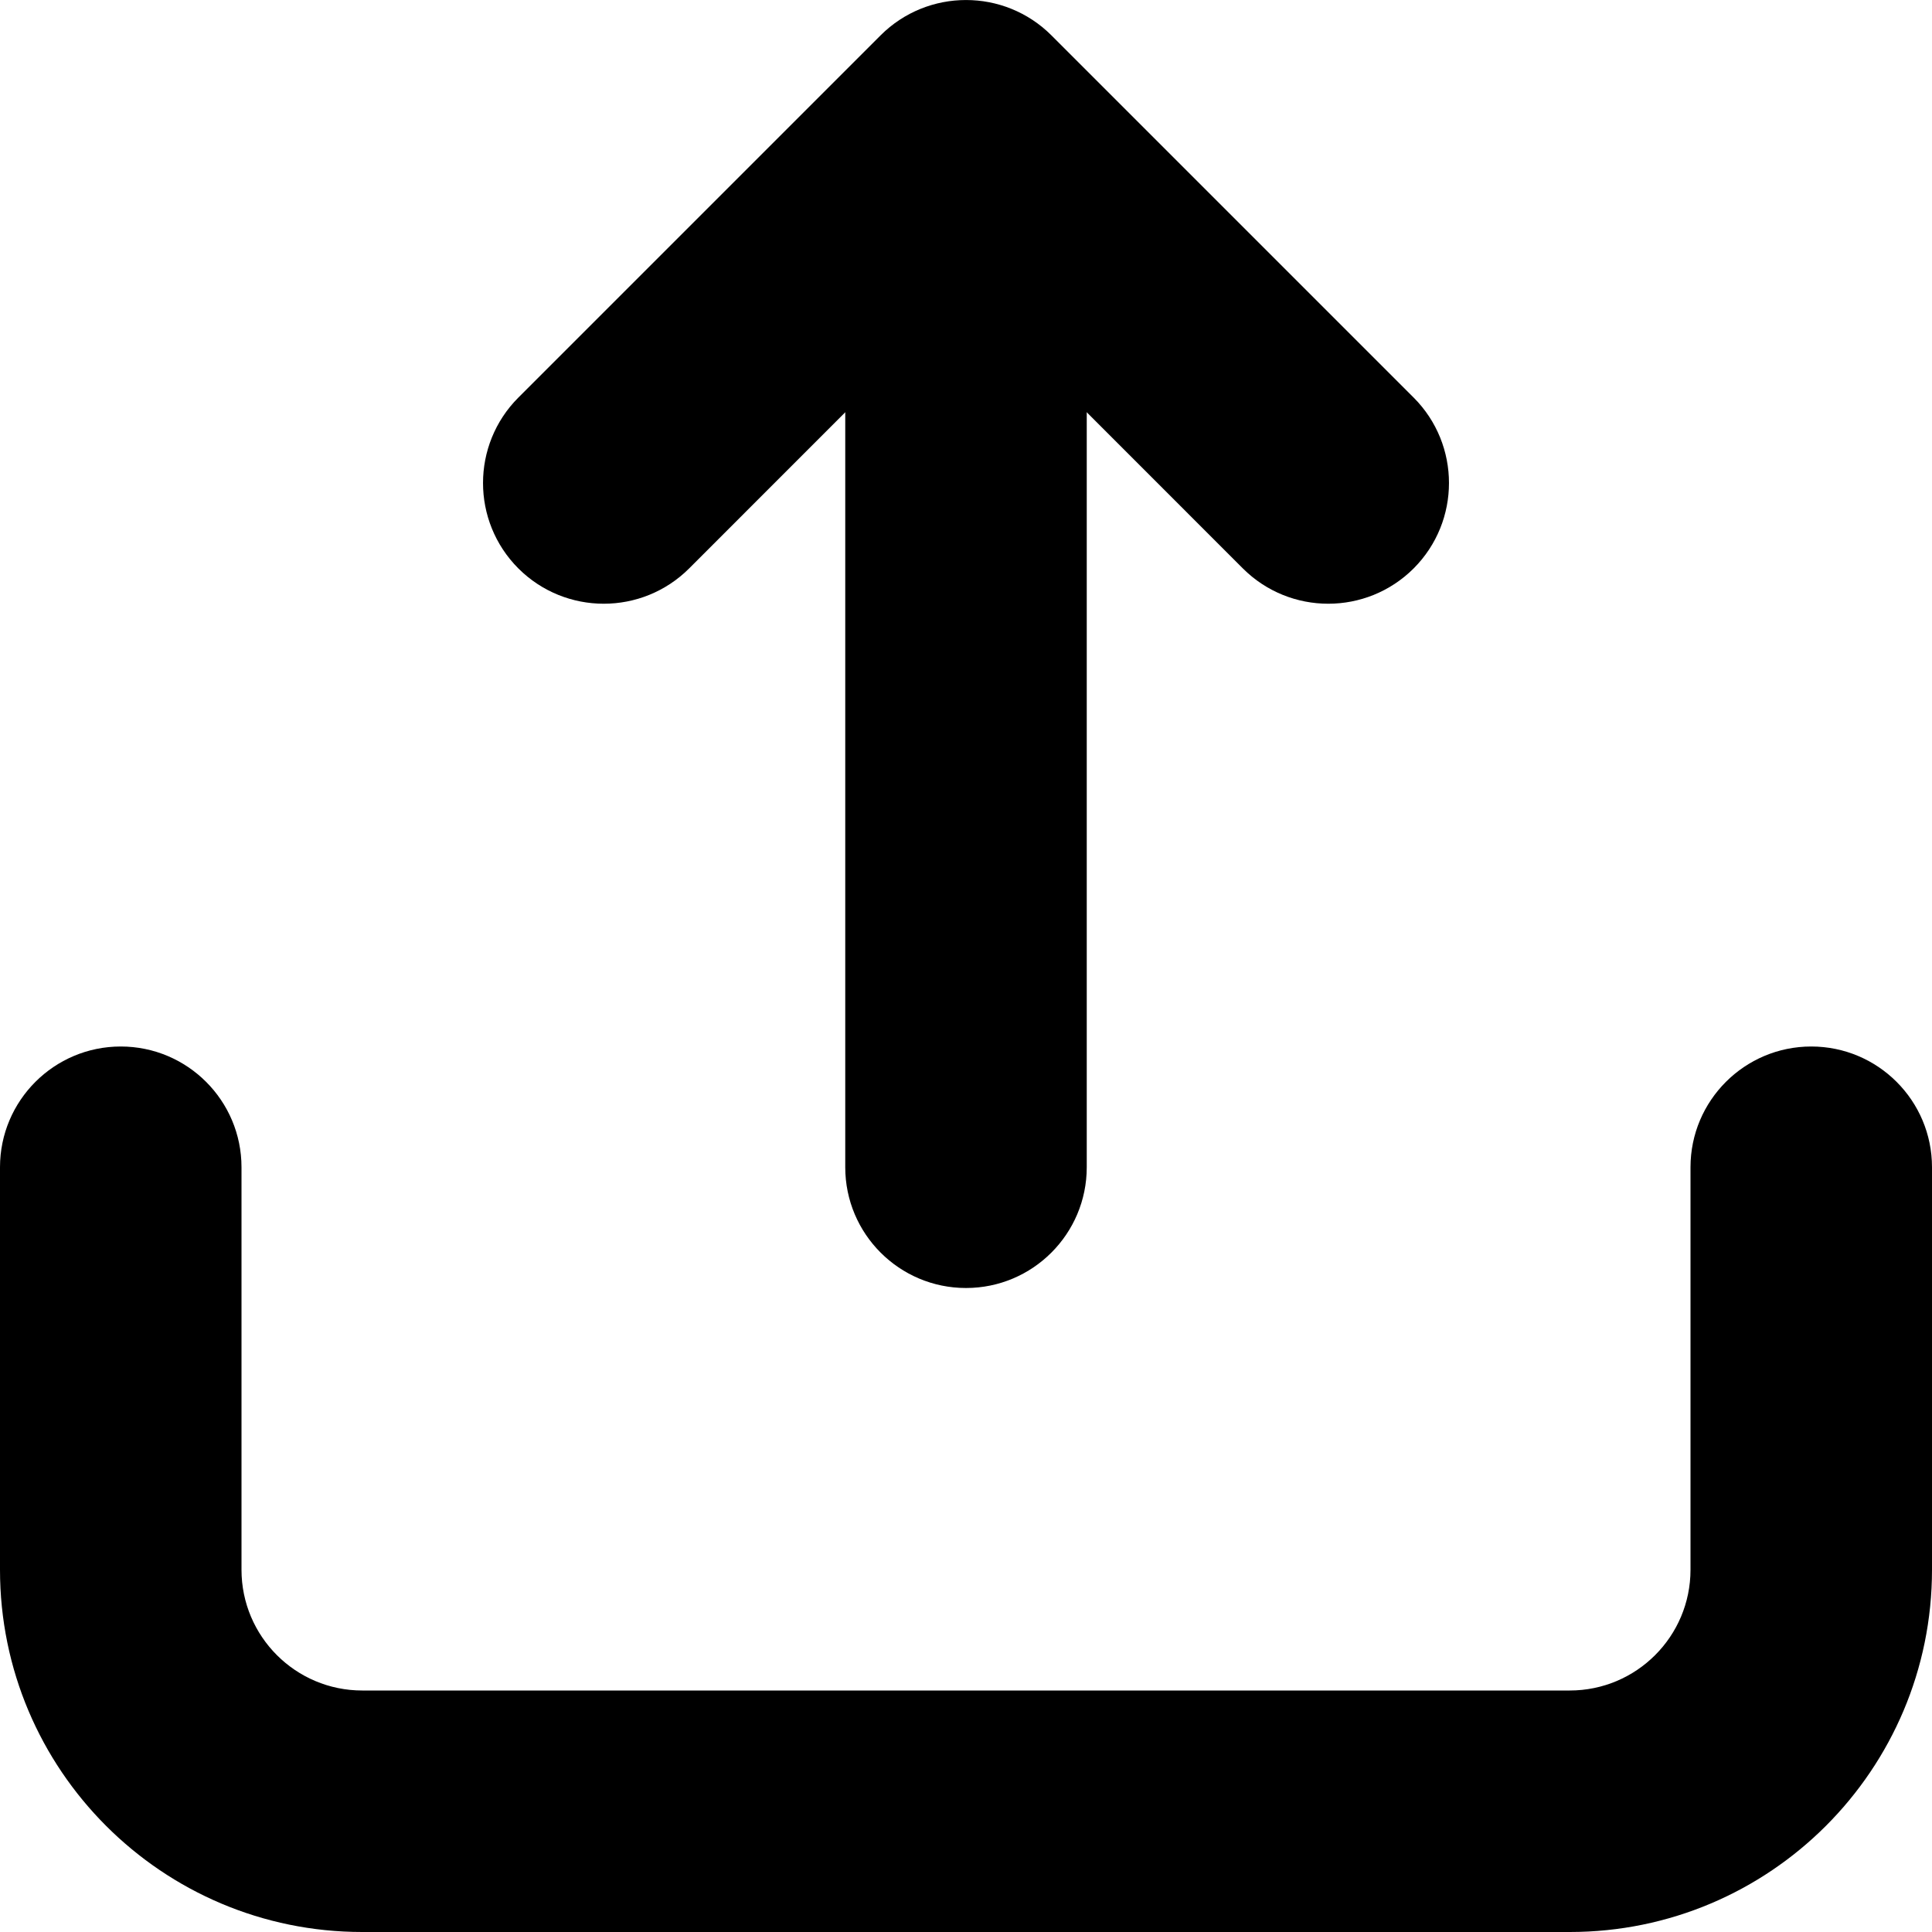
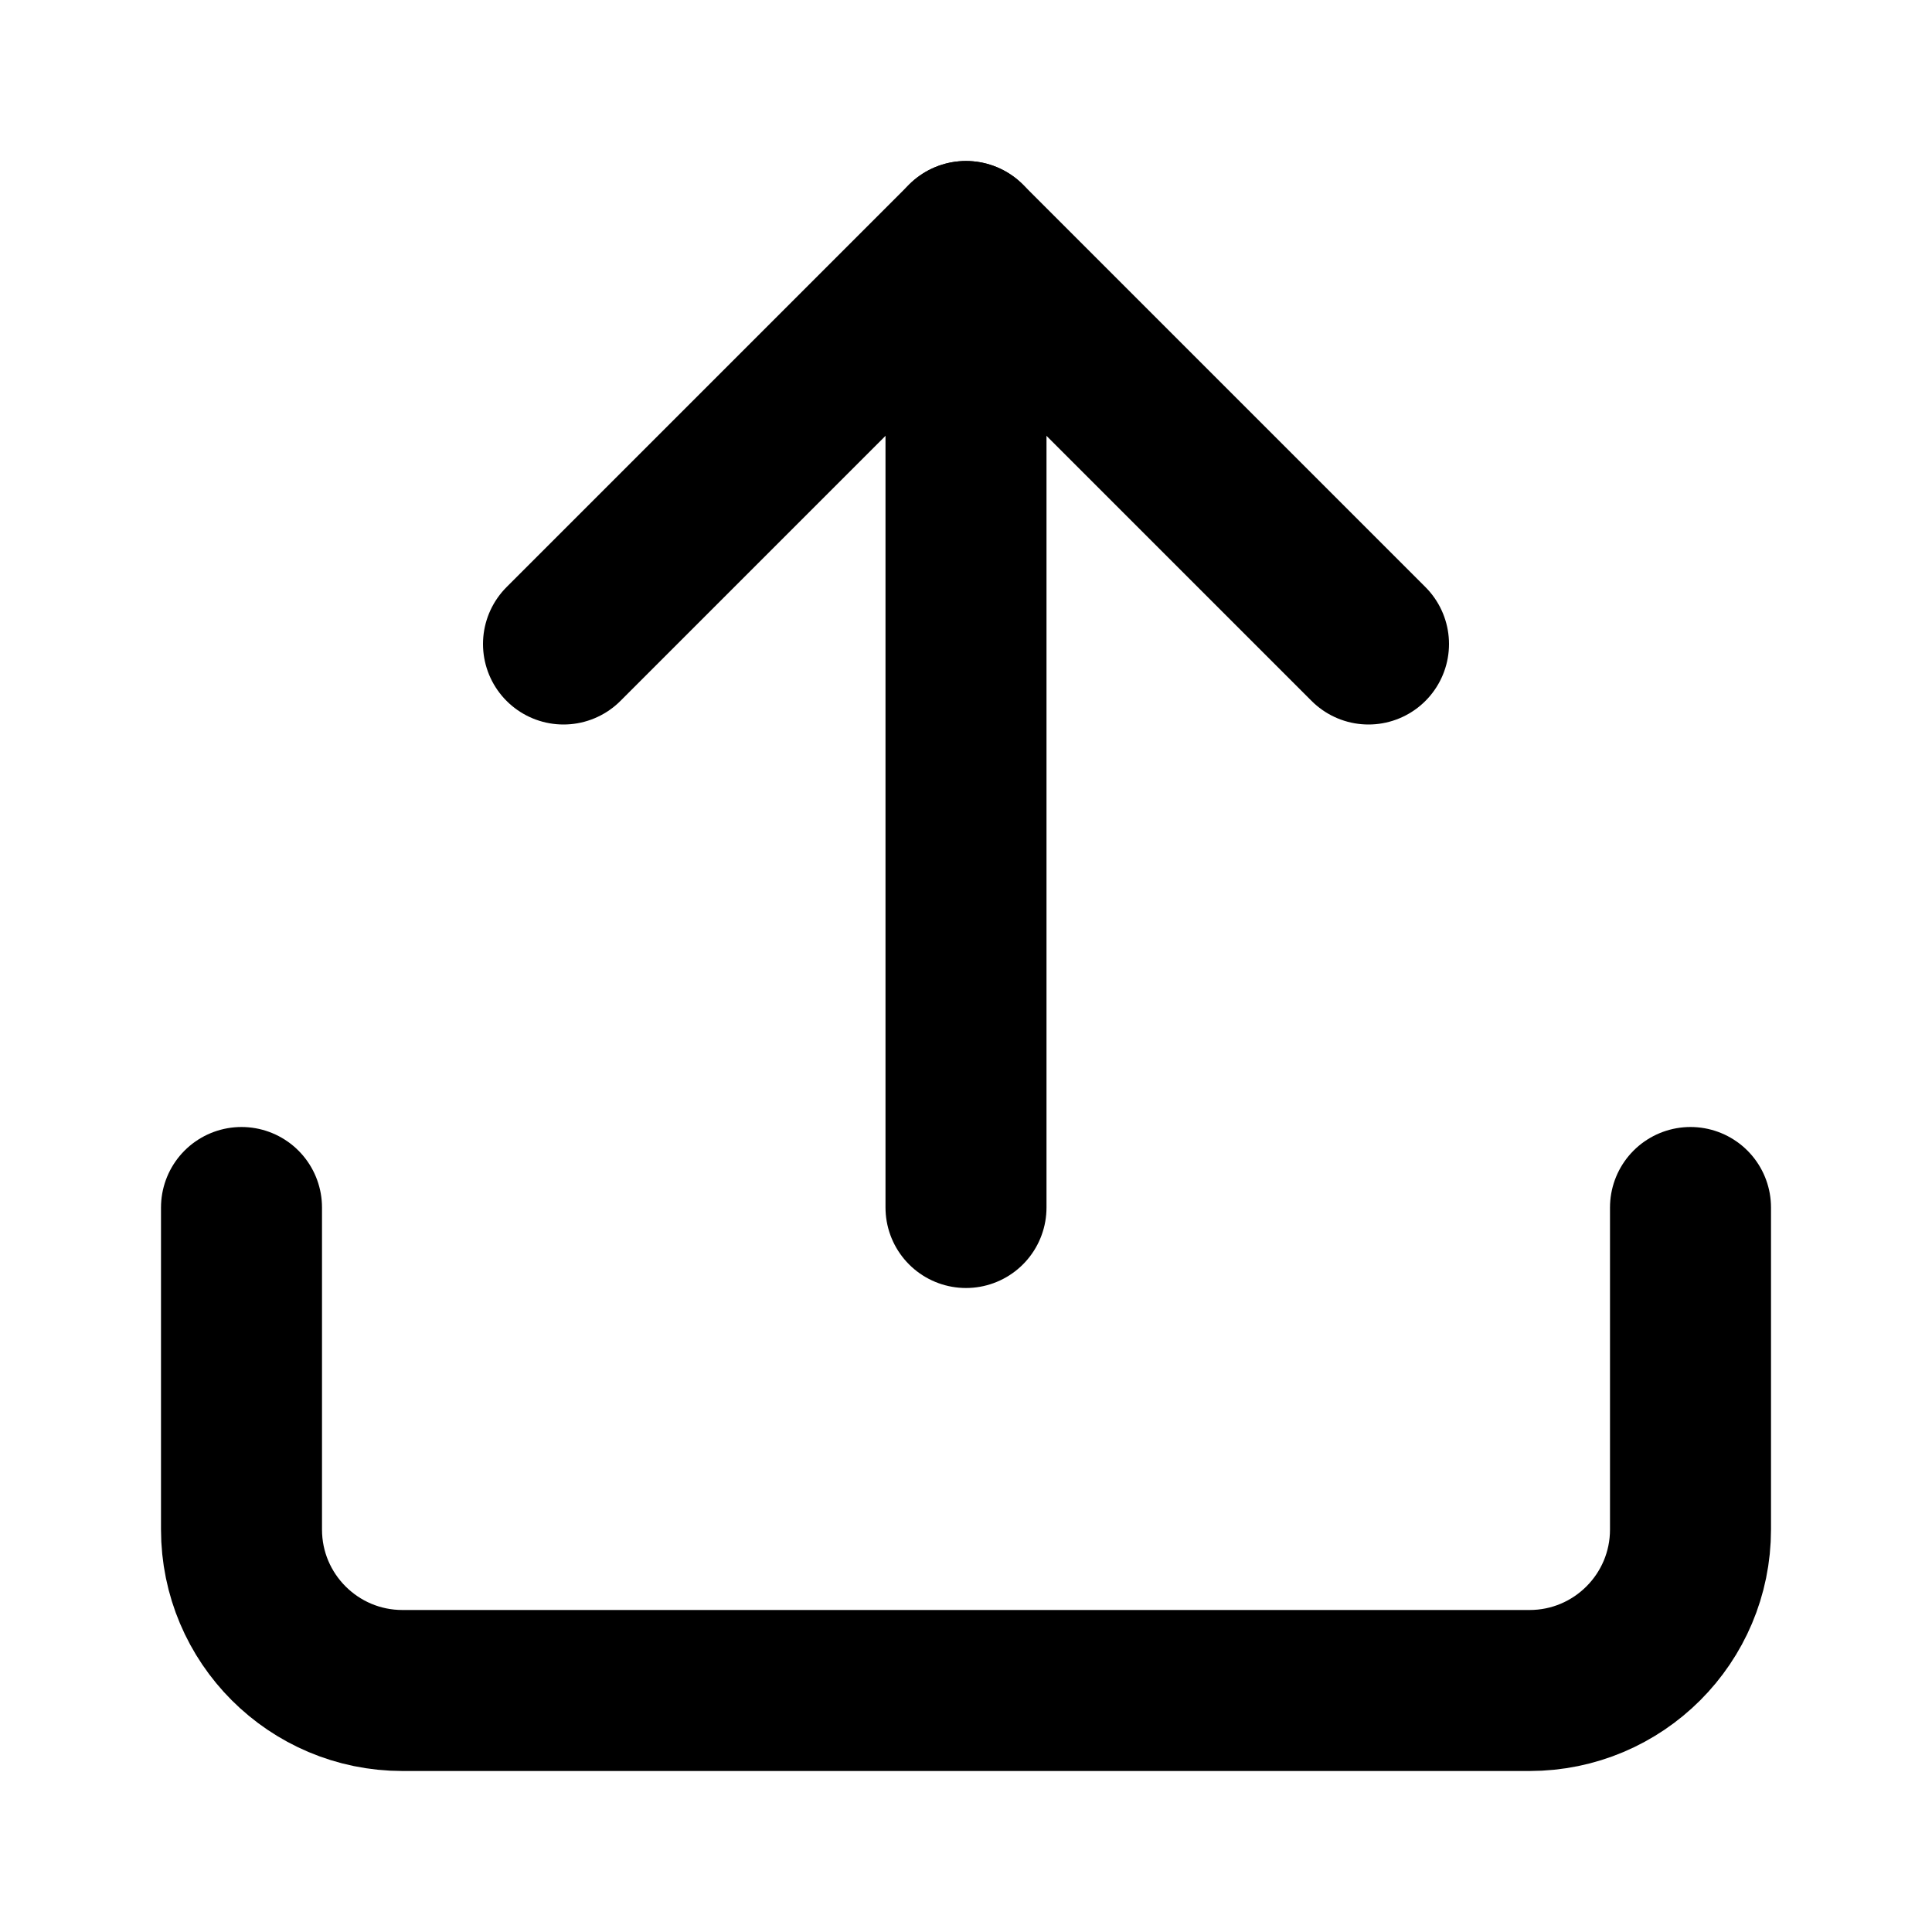
- <svg xmlns="http://www.w3.org/2000/svg" width="24" height="24" viewBox="0 0 24 24" fill="none">
-   <path fill-rule="evenodd" clip-rule="evenodd" d="M1.5 13C2.328 13 3 13.672 3 14.5V19.5C3 20.328 3.672 21 4.5 21H19.5C20.328 21 21 20.328 21 19.5V14.5C21 13.672 21.672 13 22.5 13C23.328 13 24 13.672 24 14.5V19.5C24 21.985 21.985 24 19.5 24H4.5C2.015 24 0 21.985 0 19.5V14.5C0 13.672 0.672 13 1.5 13Z" fill="currentColor" />
-   <path fill-rule="evenodd" clip-rule="evenodd" d="M12 16C12.828 16 13.5 15.328 13.5 14.5L13.5 2C13.5 1.172 12.828 0.5 12 0.5C11.172 0.5 10.5 1.172 10.5 2L10.5 14.5C10.5 15.328 11.172 16 12 16Z" fill="currentColor" />
-   <path fill-rule="evenodd" clip-rule="evenodd" d="M17.561 7.061C18.146 6.475 18.146 5.525 17.561 4.939L13.061 0.439C12.475 -0.146 11.525 -0.146 10.939 0.439L6.439 4.939C5.854 5.525 5.854 6.475 6.439 7.061C7.025 7.646 7.975 7.646 8.561 7.061L12 3.621L15.439 7.061C16.025 7.646 16.975 7.646 17.561 7.061Z" fill="currentColor" />
+ <svg xmlns="http://www.w3.org/2000/svg" width="24" height="24" viewBox="0 0 24 24" fill="none" stroke="currentColor" stroke-width="2" stroke-linecap="round" stroke-linejoin="round" class="feather feather-upload">
+   <path d="M21 15v4a2 2 0 0 1-2 2H5a2 2 0 0 1-2-2v-4" />
+   <polyline points="17 8 12 3 7 8" />
+   <line x1="12" y1="3" x2="12" y2="15" />
</svg>
